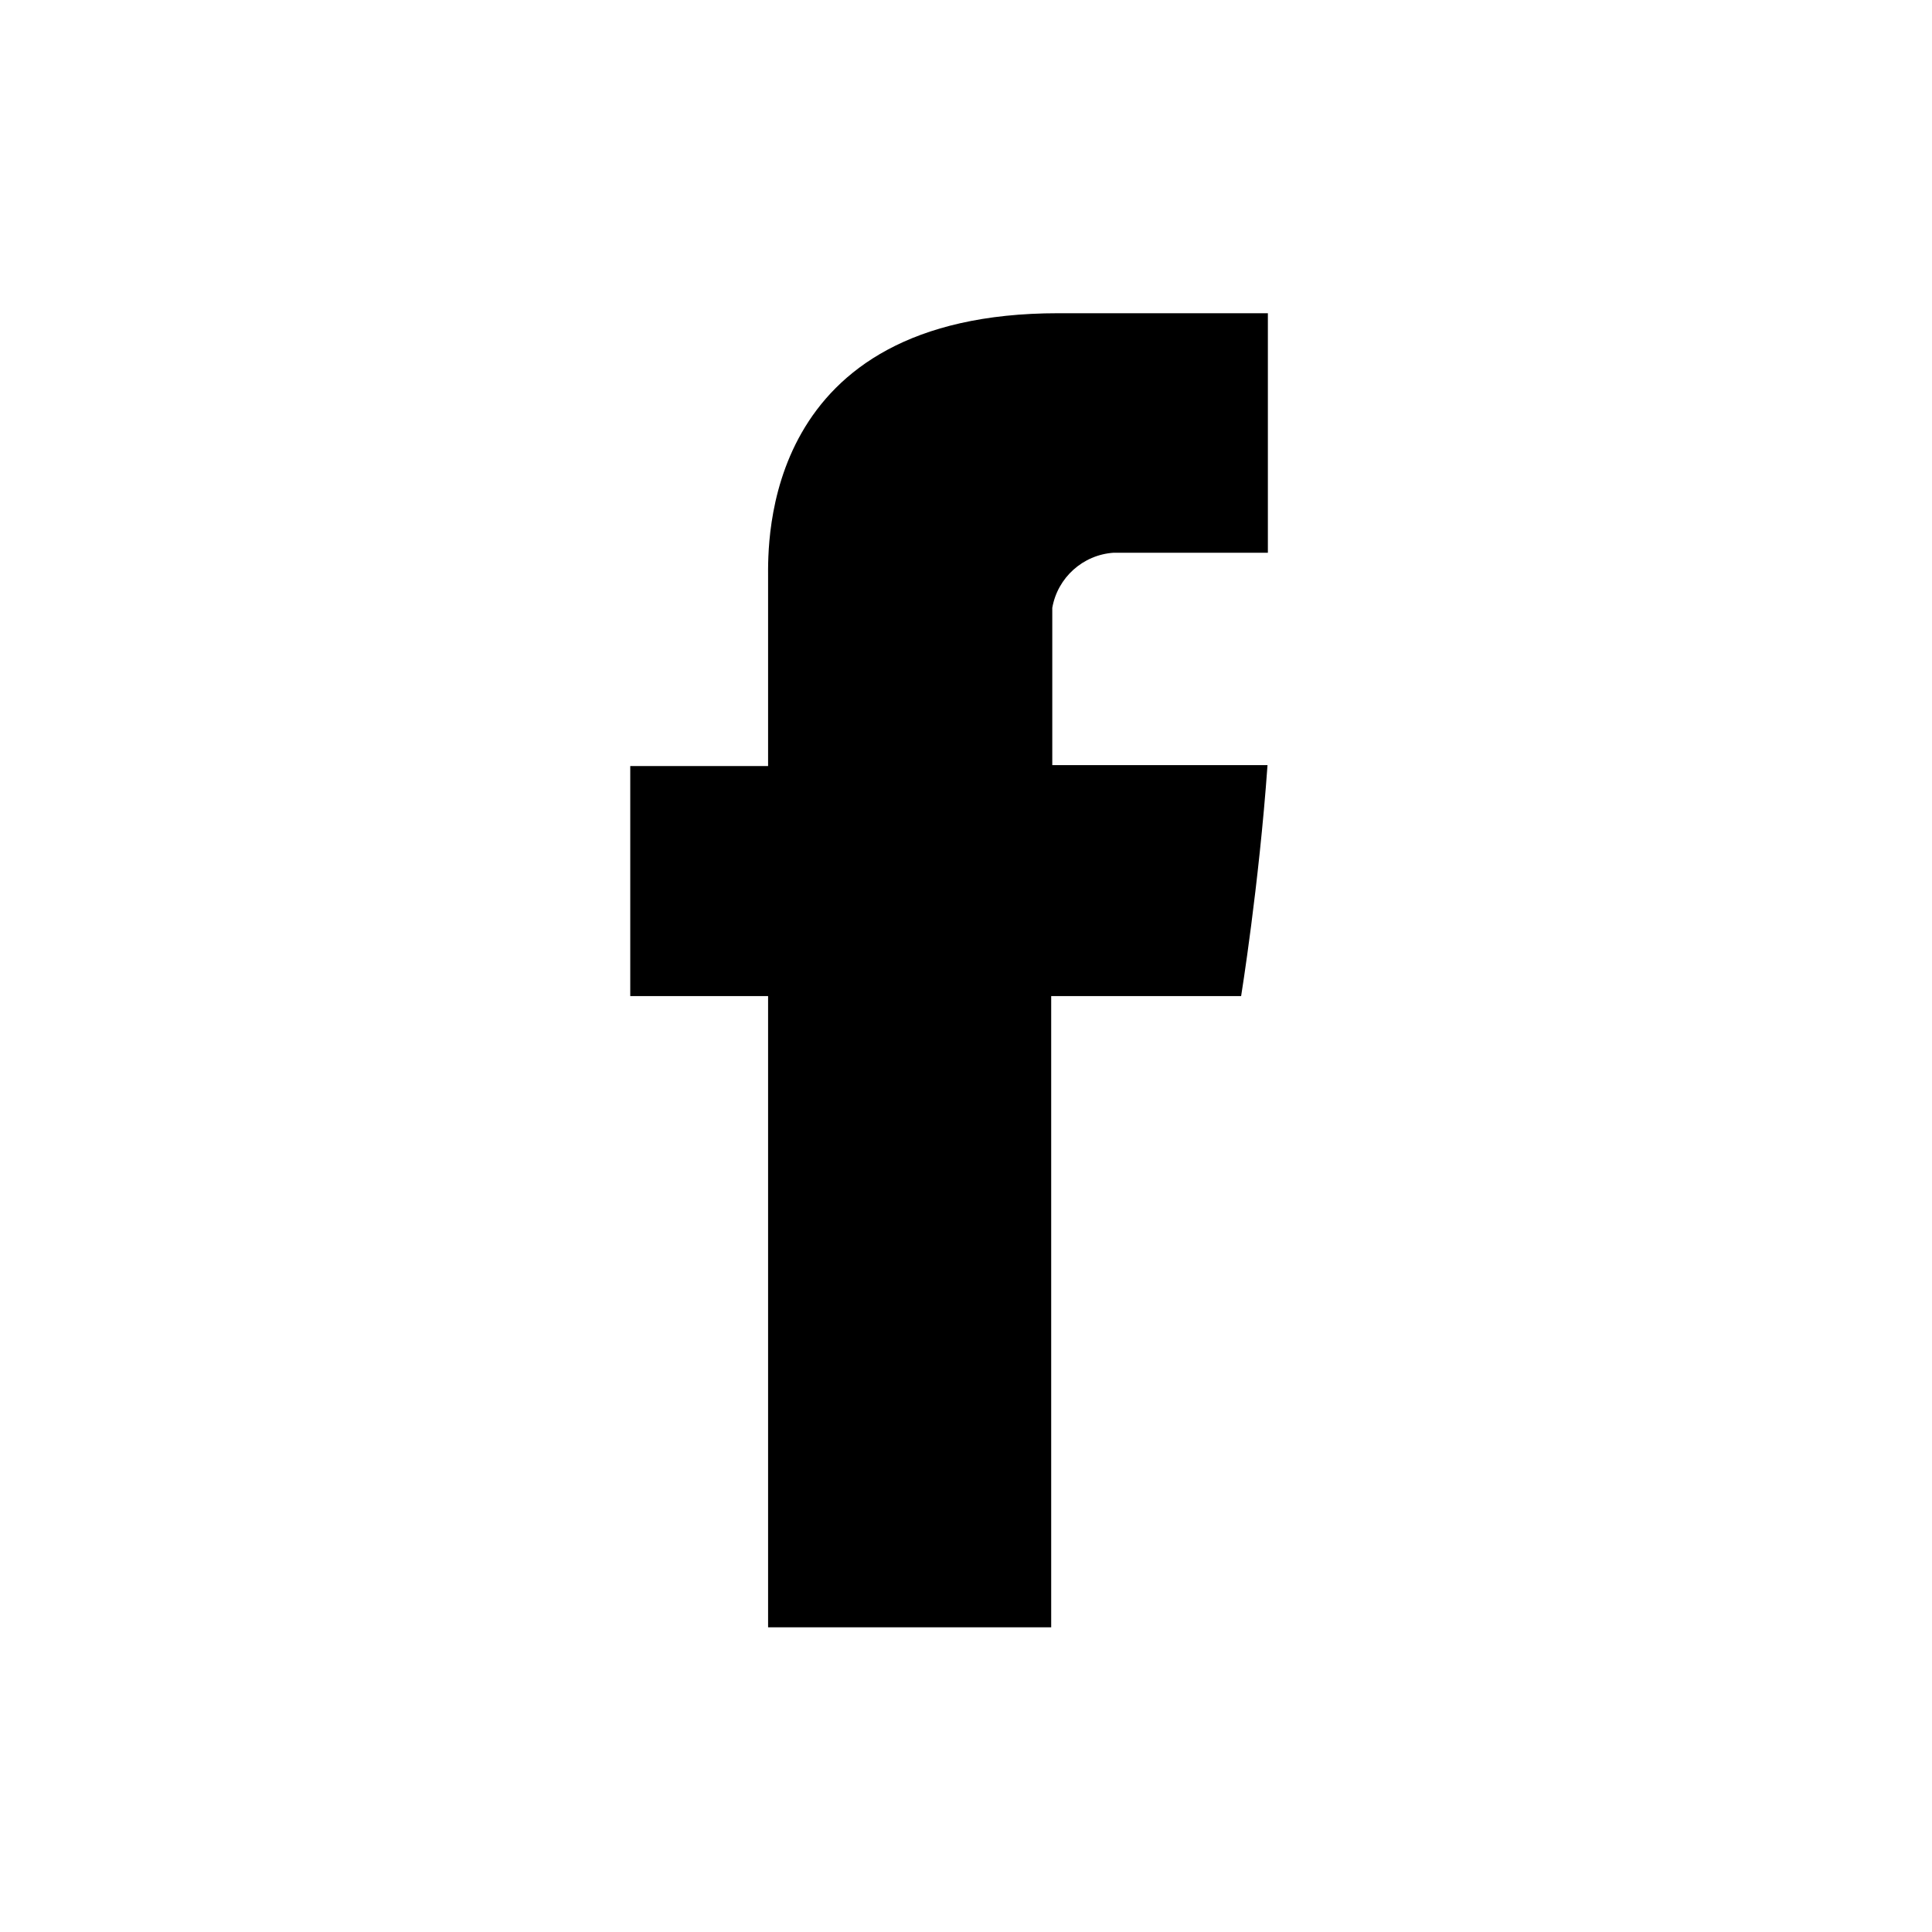
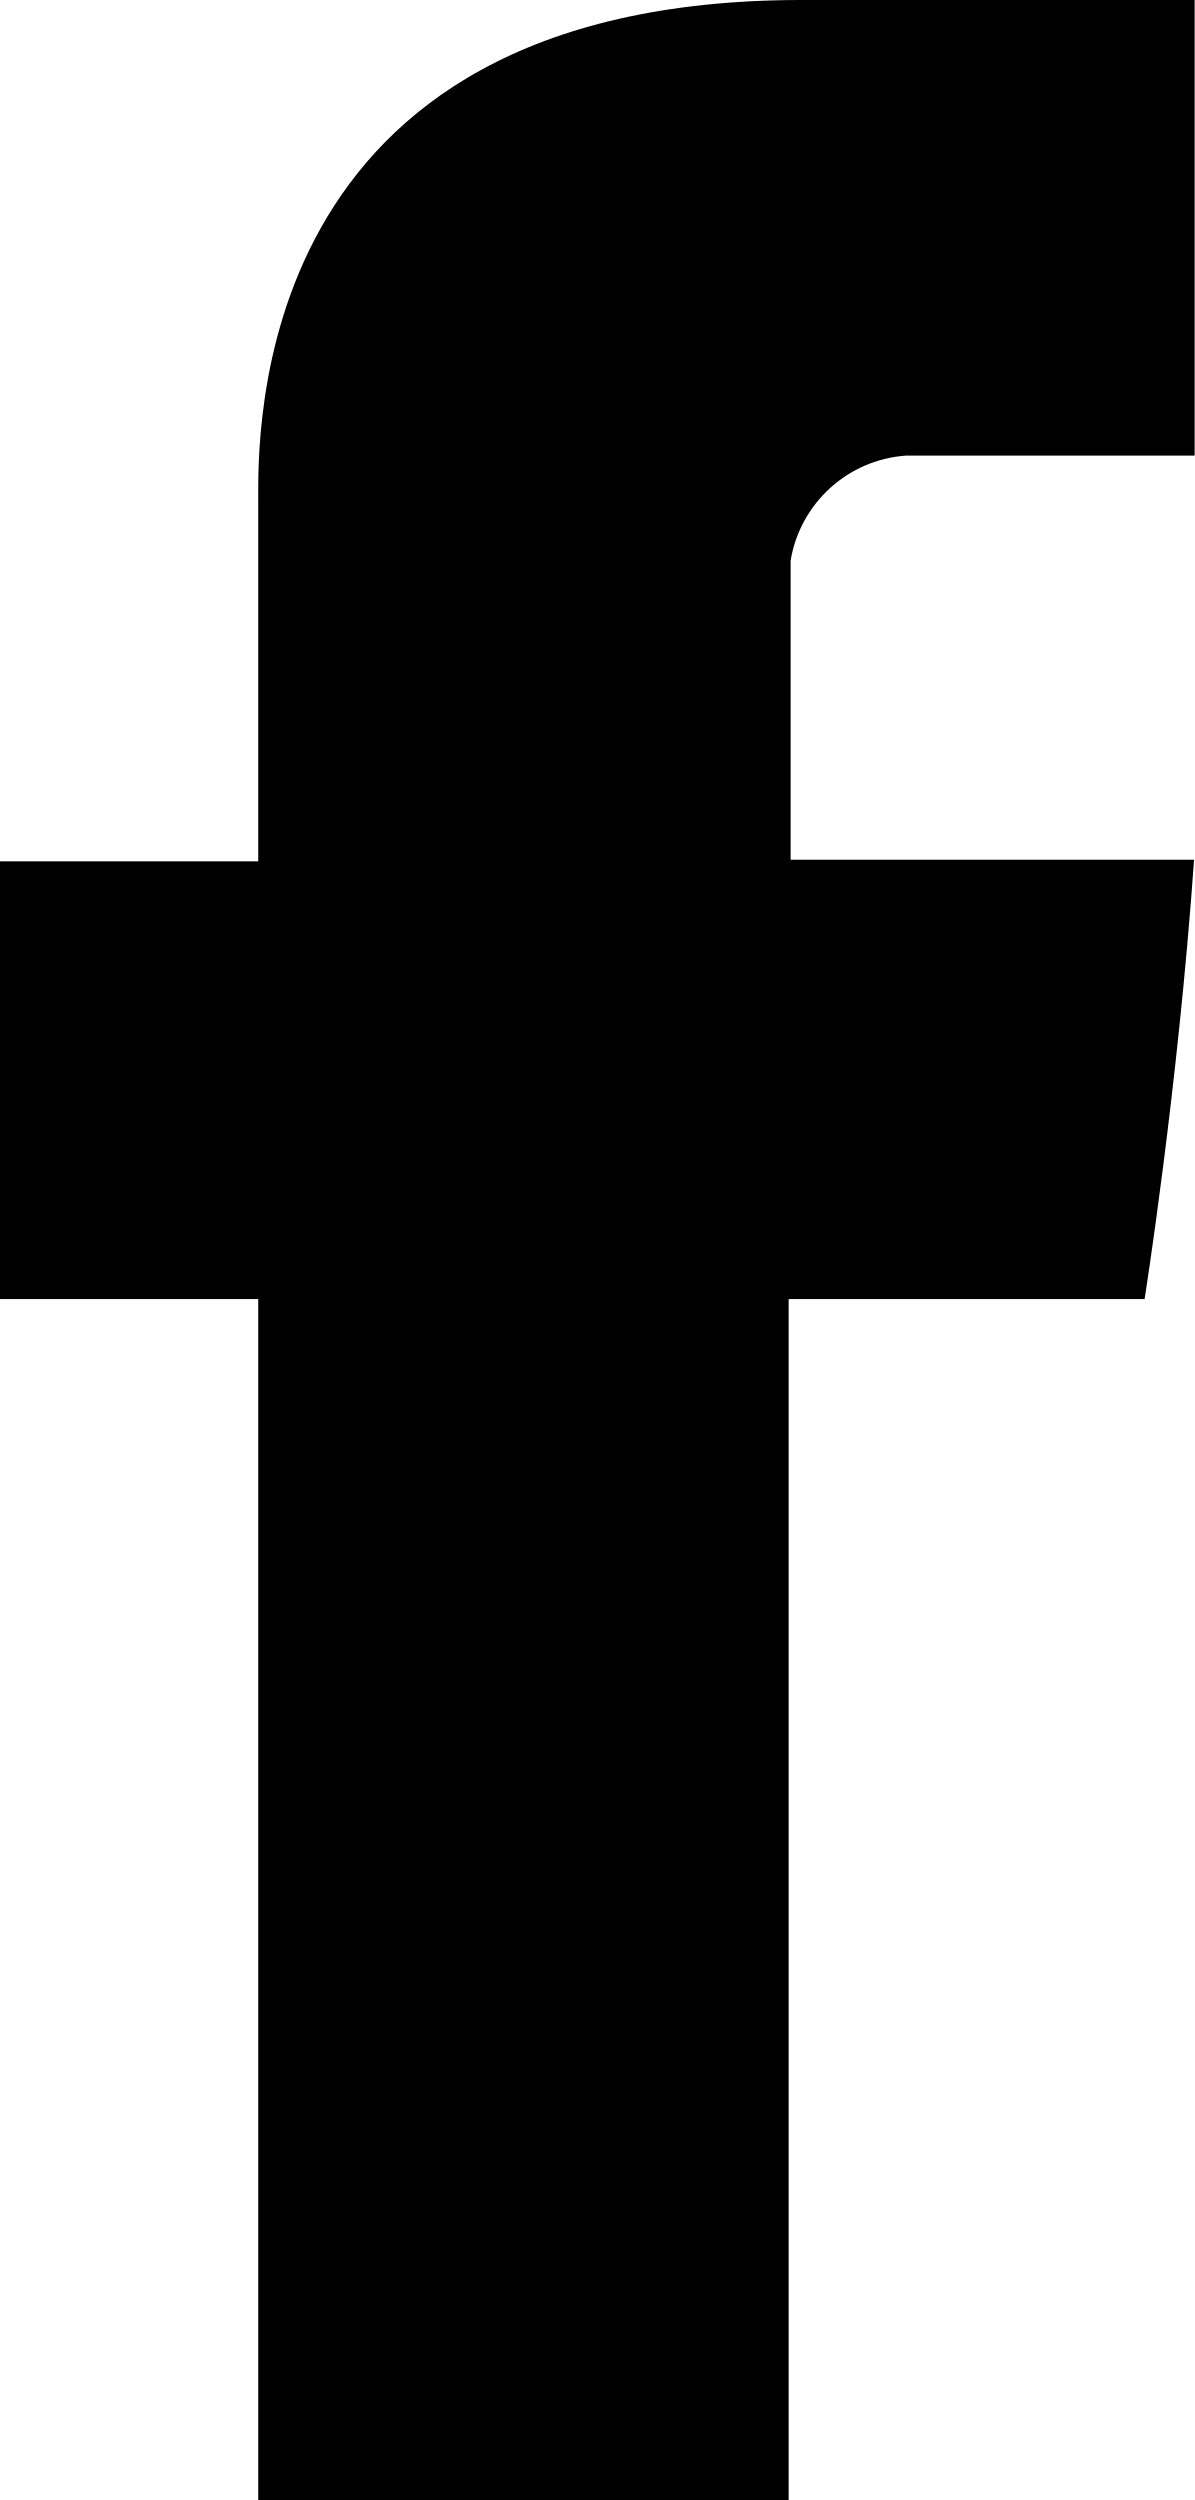
- <svg width="32" height="32" viewBox="0 0 32 32">
-   <path d="M12.722,9.572v3.116H10.439v3.81h2.283V26.953H17.411V16.498h3.146s0.295-1.827.437-3.825H17.429v-2.605a1.107,1.107,0,0,1,1.017-.913H21V5.188H17.527C12.606,5.188,12.722,9.002,12.722,9.572Z" />
+ <svg width="22.938" height="48" viewBox="0 0 22.938 48" class="svgIcon" aria-hidden="true" preserveAspectRatio="xMidYMid meet">
+   <path d="M4.958 9.667v6.871H0v8.404h4.958V48h10.184V24.942h6.834s.64-4.03.95-8.435H15.18v-5.745a2.418 2.418 0 0 1 2.208-2.014h5.549V0h-7.544C4.706 0 4.958 8.411 4.958 9.667z" />
</svg>
